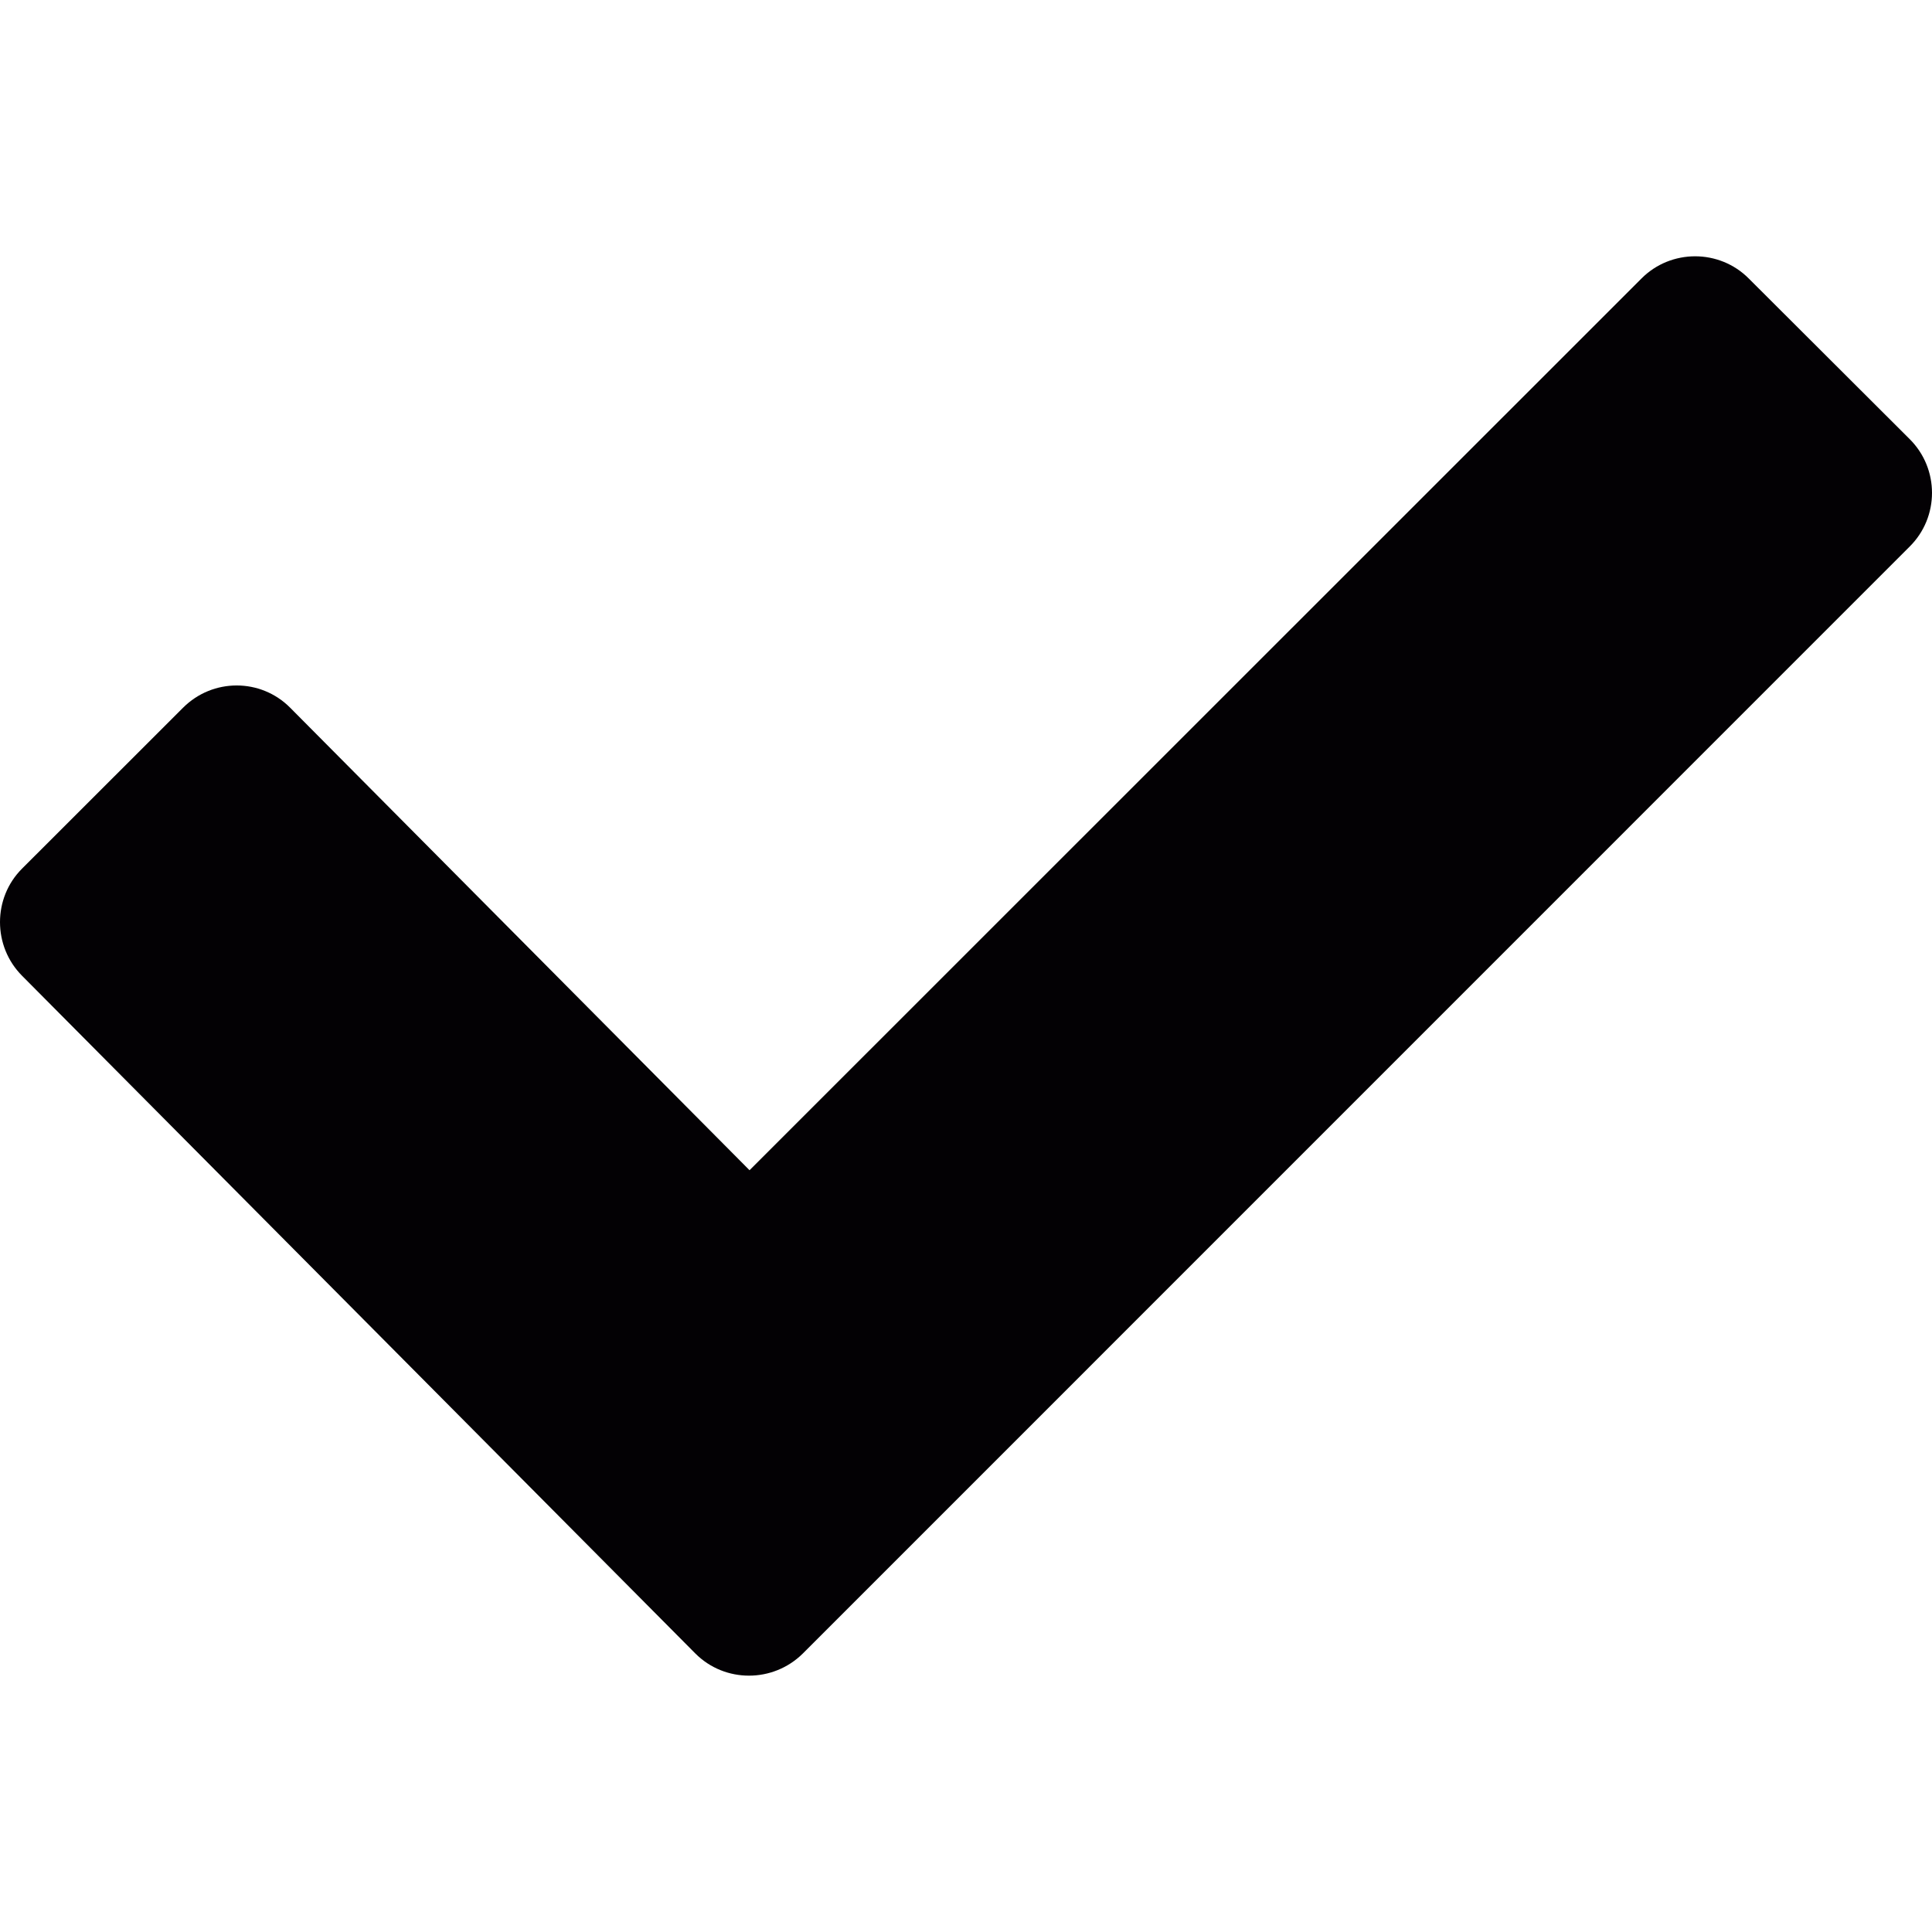
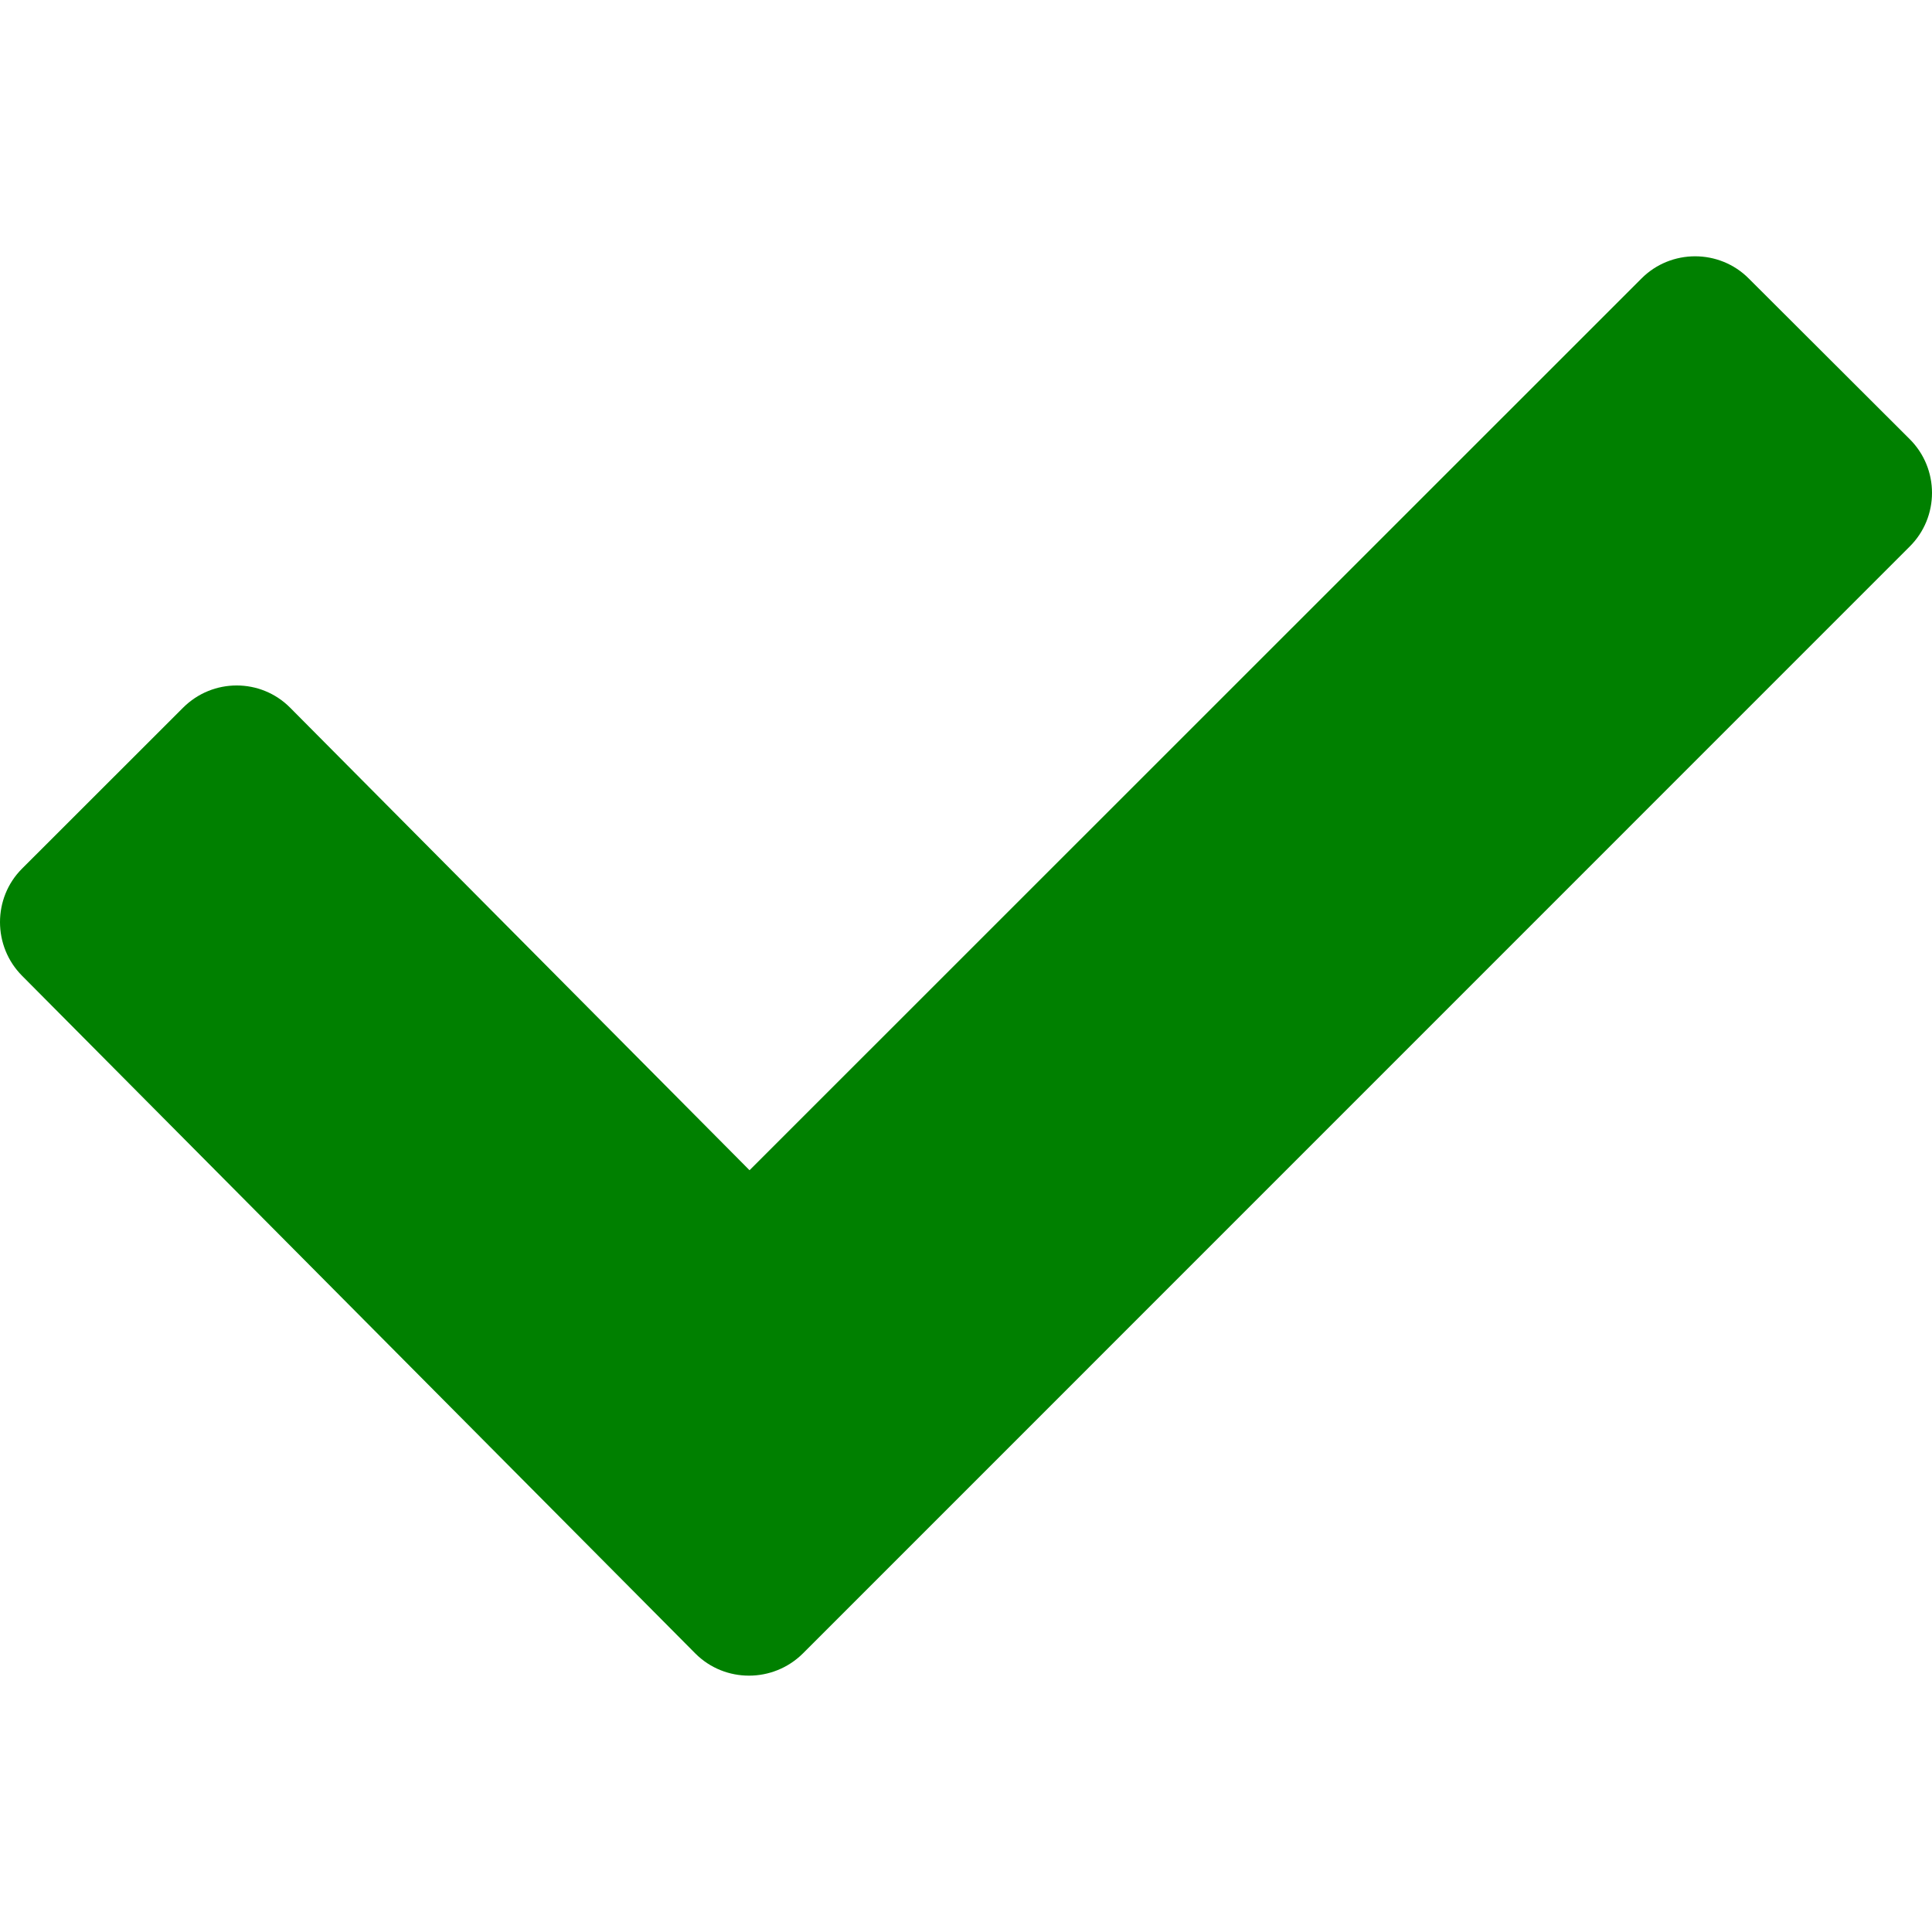
<svg xmlns="http://www.w3.org/2000/svg" width="26px" height="26px" viewBox="0 0 17.837 17.837" style="enable-background:new 0 0 17.837 17.837;" xml:space="preserve">
  <g>
-     <path style="fill:#030104;" d="M16.145,2.571c-0.272-0.273-0.718-0.273-0.99,0L6.92,10.804l-4.241-4.27        c-0.272-0.274-0.715-0.274-0.989,0L0.204,8.019c-0.272,0.271-0.272,0.717,0,0.99l6.217,6.258c0.272,0.271,0.715,0.271,0.99,0        L17.63,5.047c0.276-0.273,0.276-0.72,0-0.994L16.145,2.571z" />
+     <path style="fill: green;" d="M16.145,2.571c-0.272-0.273-0.718-0.273-0.99,0L6.92,10.804l-4.241-4.27        c-0.272-0.274-0.715-0.274-0.989,0L0.204,8.019c-0.272,0.271-0.272,0.717,0,0.99l6.217,6.258c0.272,0.271,0.715,0.271,0.99,0        L17.63,5.047c0.276-0.273,0.276-0.72,0-0.994L16.145,2.571z" />
  </g>
</svg>
